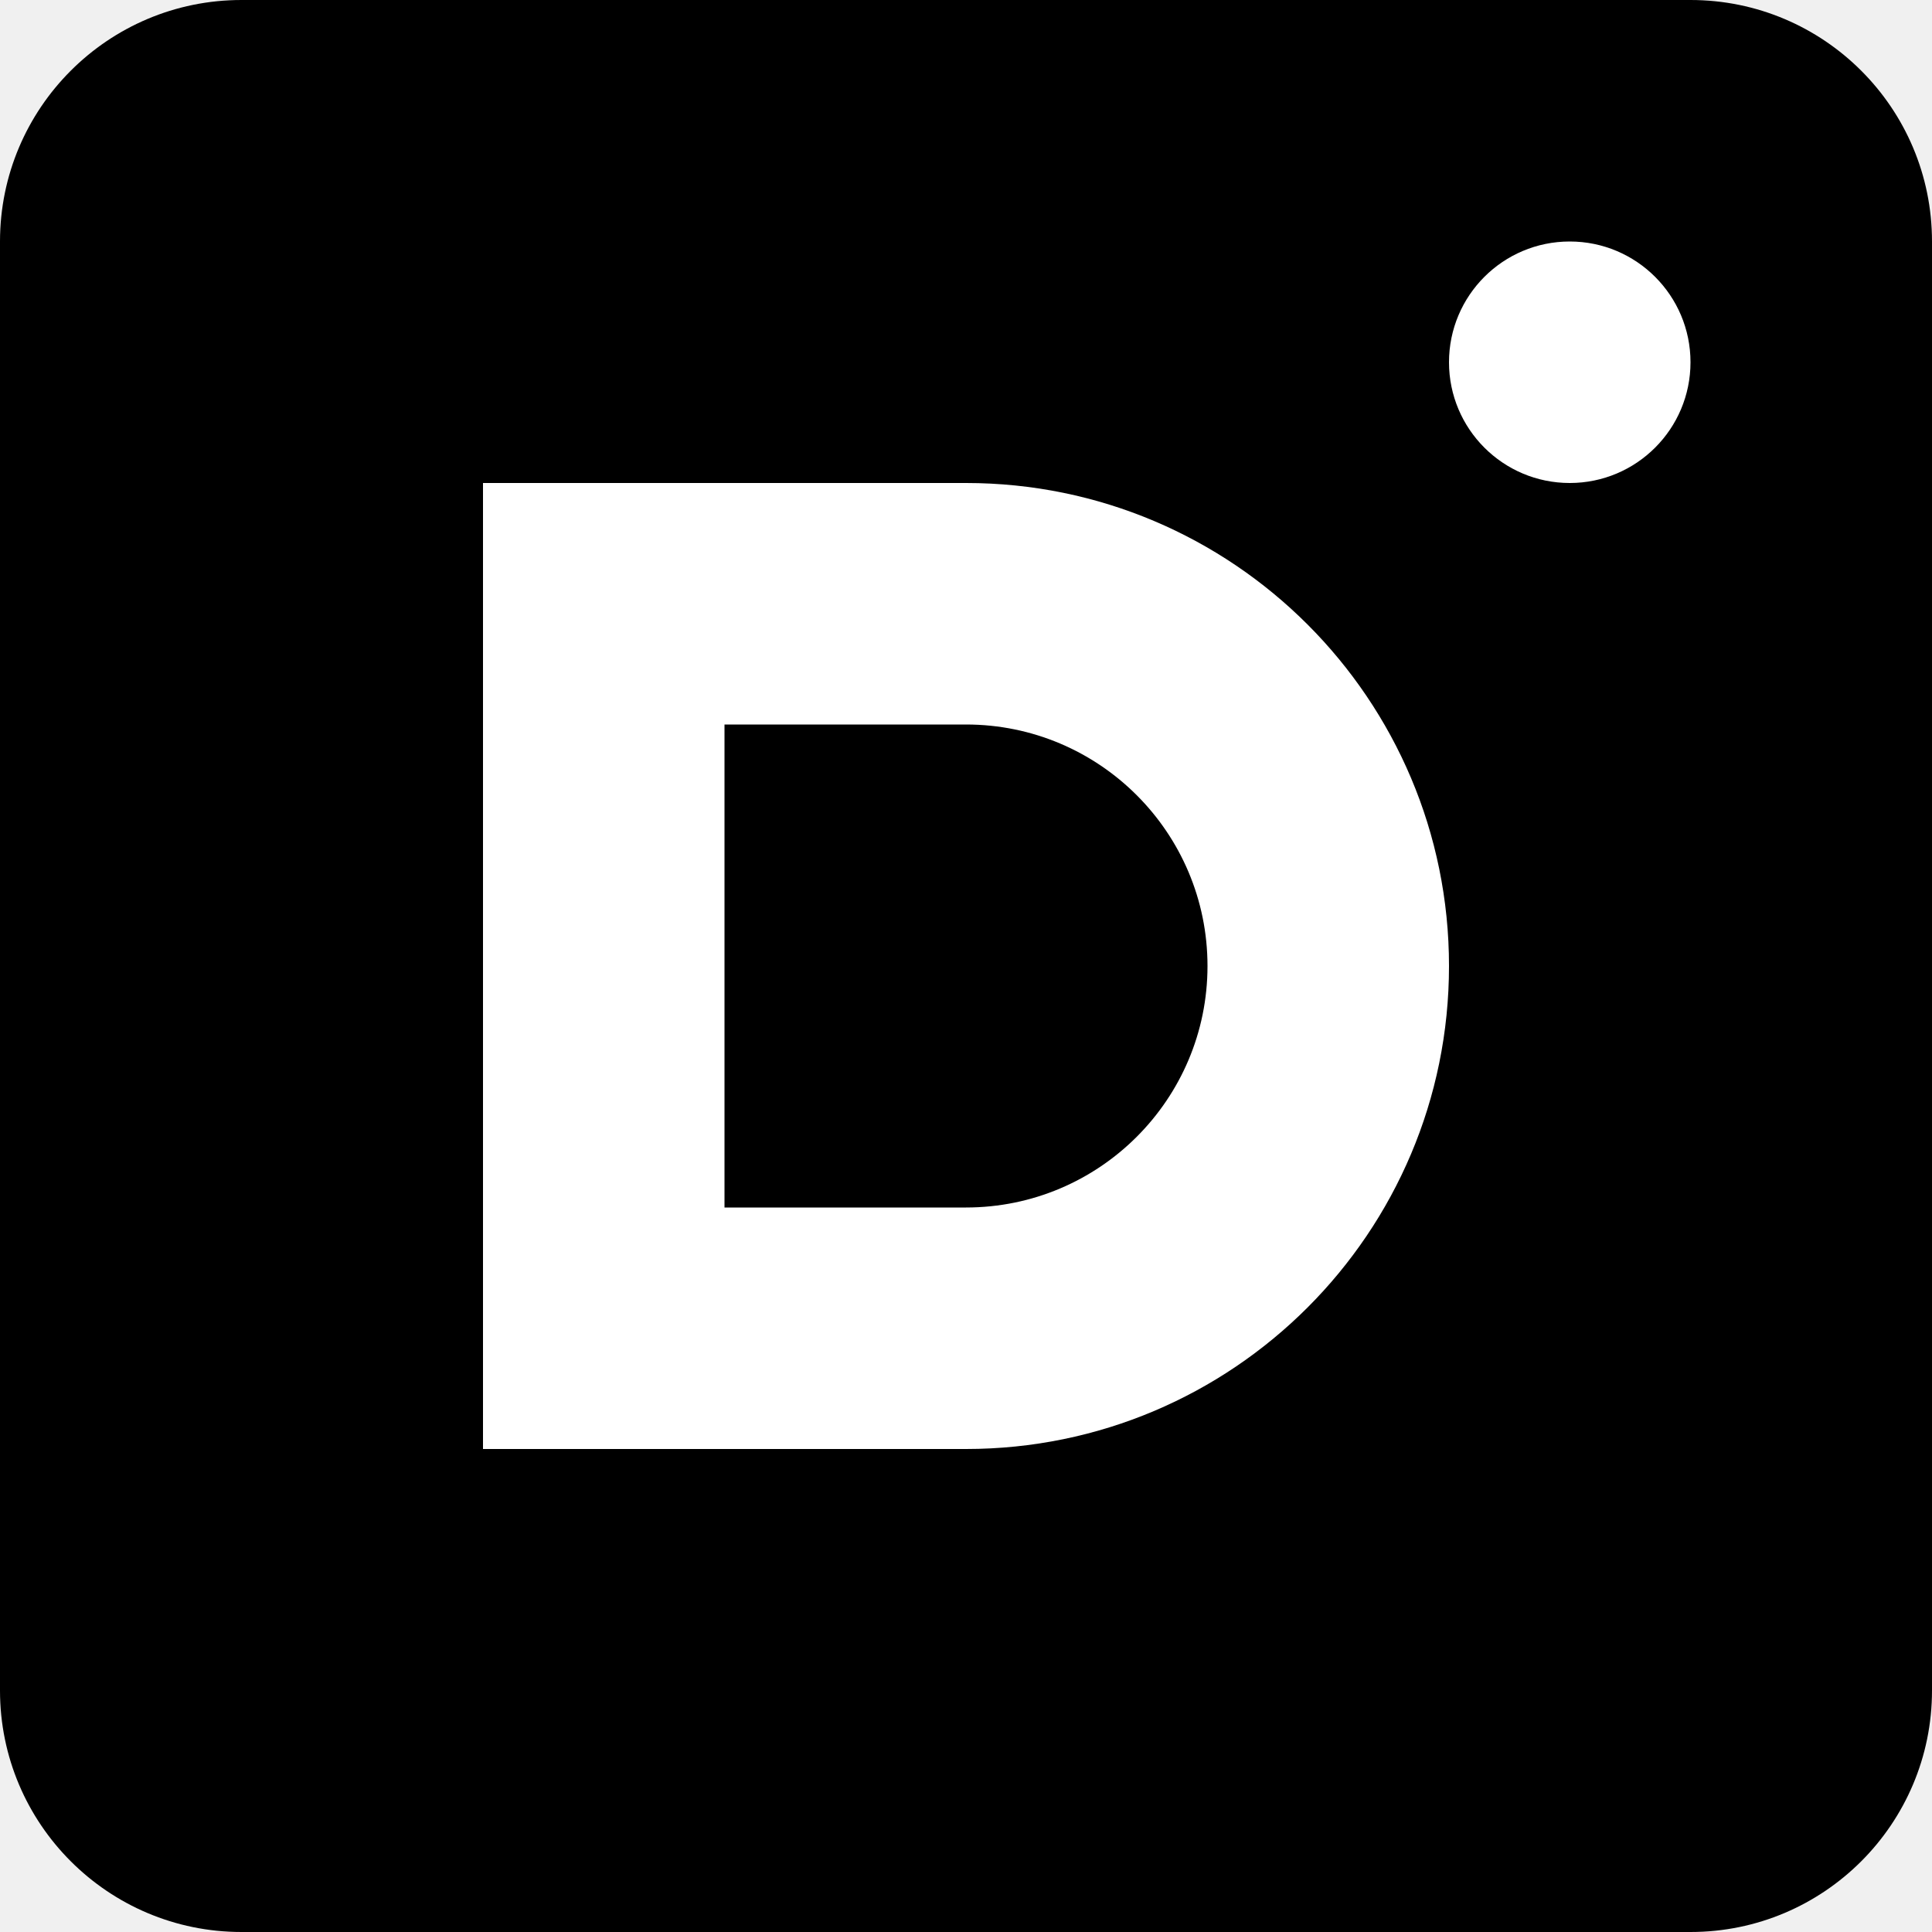
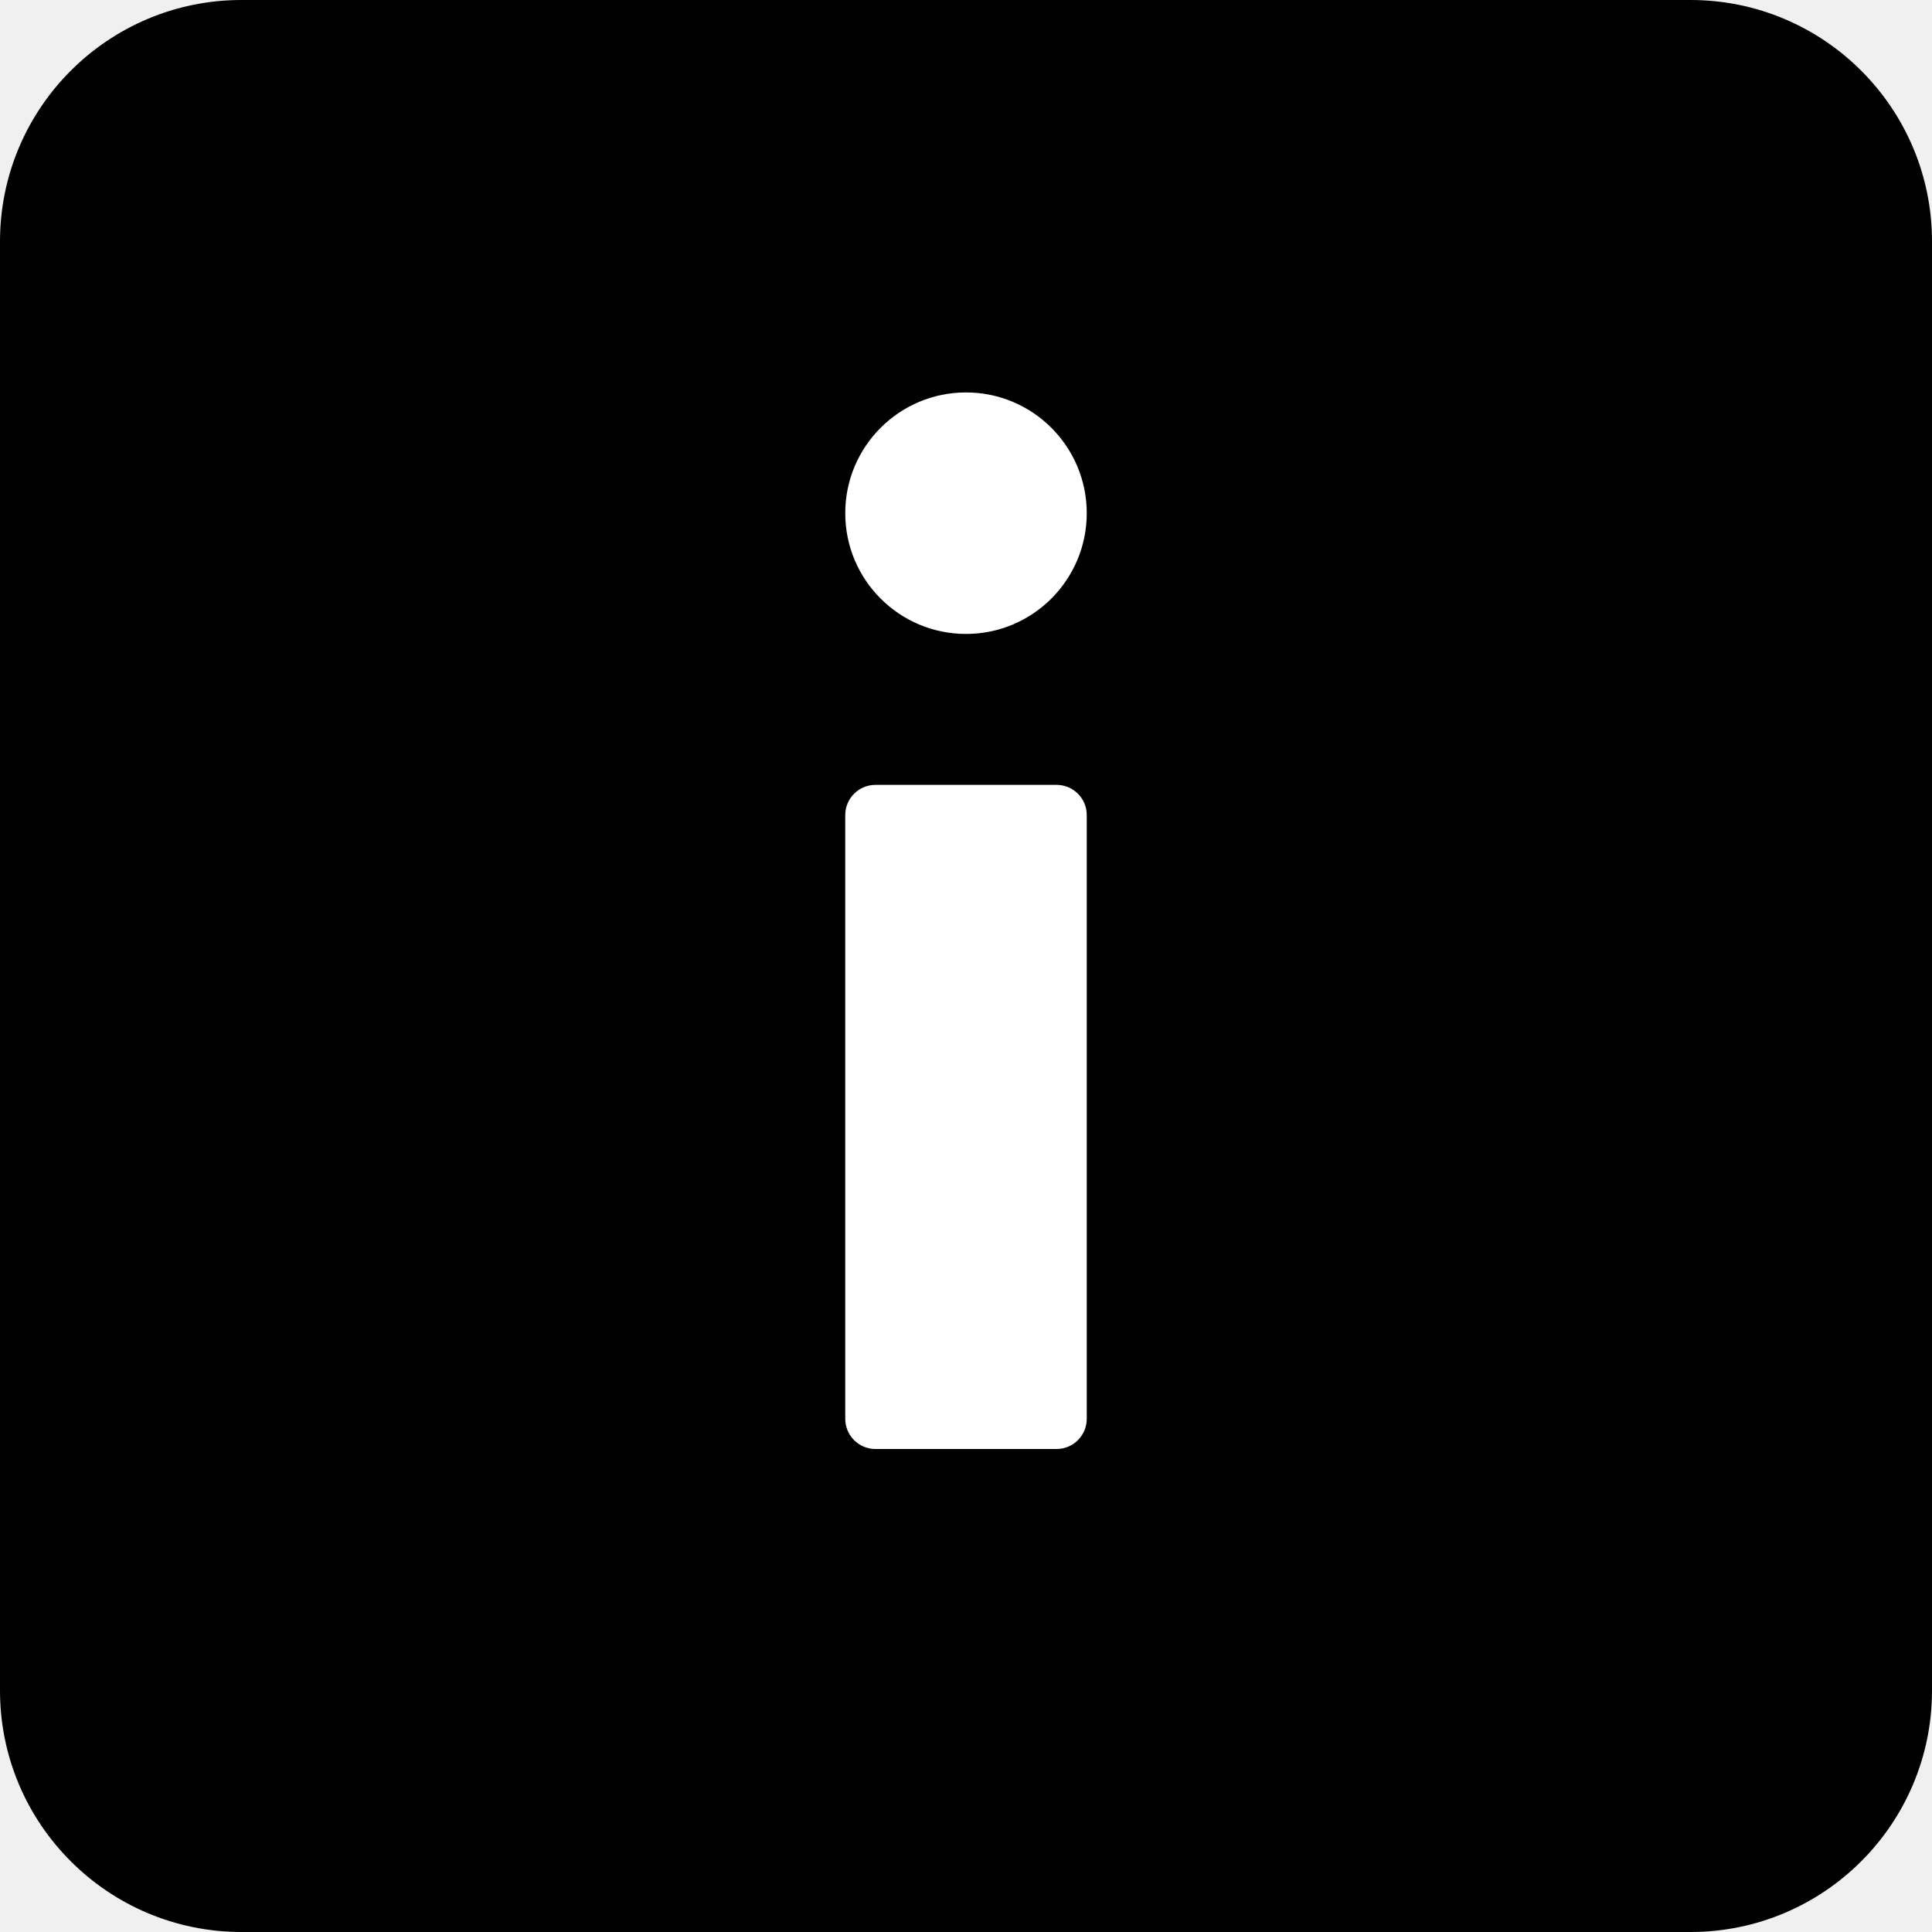
<svg xmlns="http://www.w3.org/2000/svg" viewBox="0 0 32 32" width="32" height="32">
  <rect width="32" height="32" rx="4" fill="#000000" />
-   <path d="M8 8H16C20.418 8 24 11.582 24 16C24 20.418 20.418 24 16 24H8V8Z" fill="#FFFFFF" />
-   <path d="M12 12V20H16C18.209 20 20 18.209 20 16C20 13.791 18.209 12 16 12H12Z" fill="#000000" />
-   <circle cx="26" cy="6" r="2" fill="#FFFFFF" />
+   <rect x="14" y="13" width="4" height="11" rx="0.5" fill="#FFFFFF" />
+   <circle cx="16" cy="8.5" r="2" fill="#FFFFFF" />
</svg>
